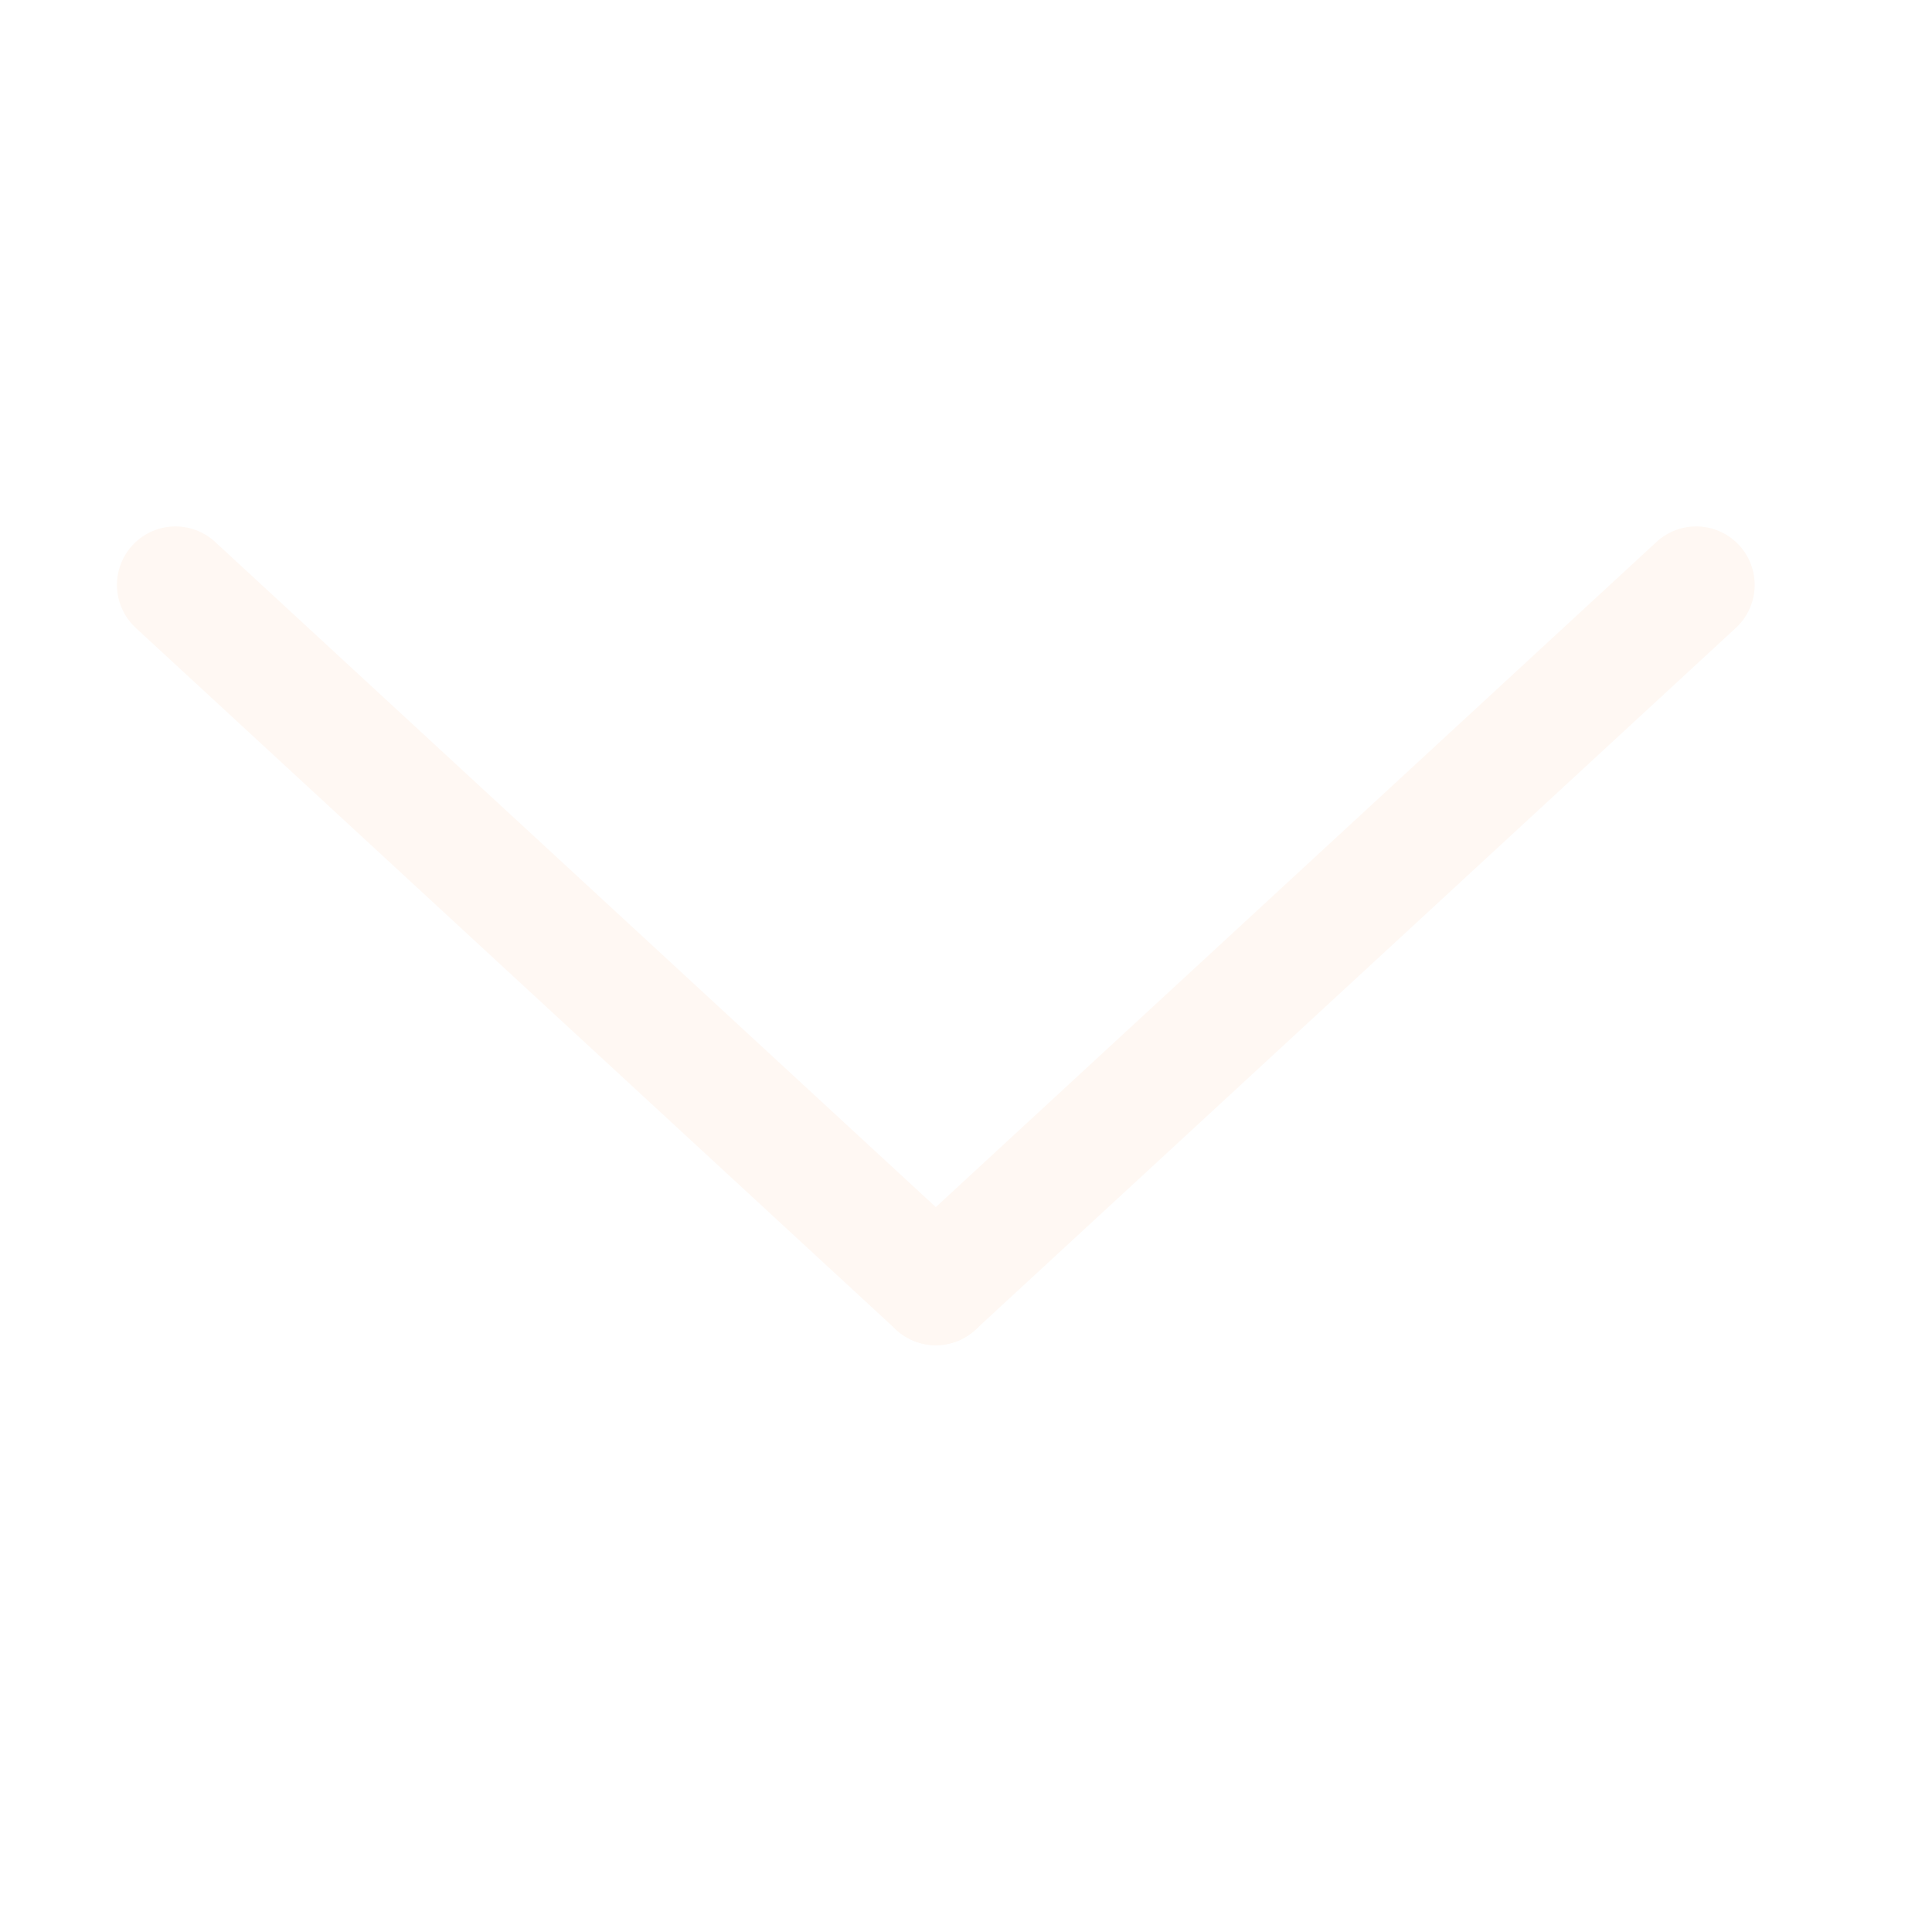
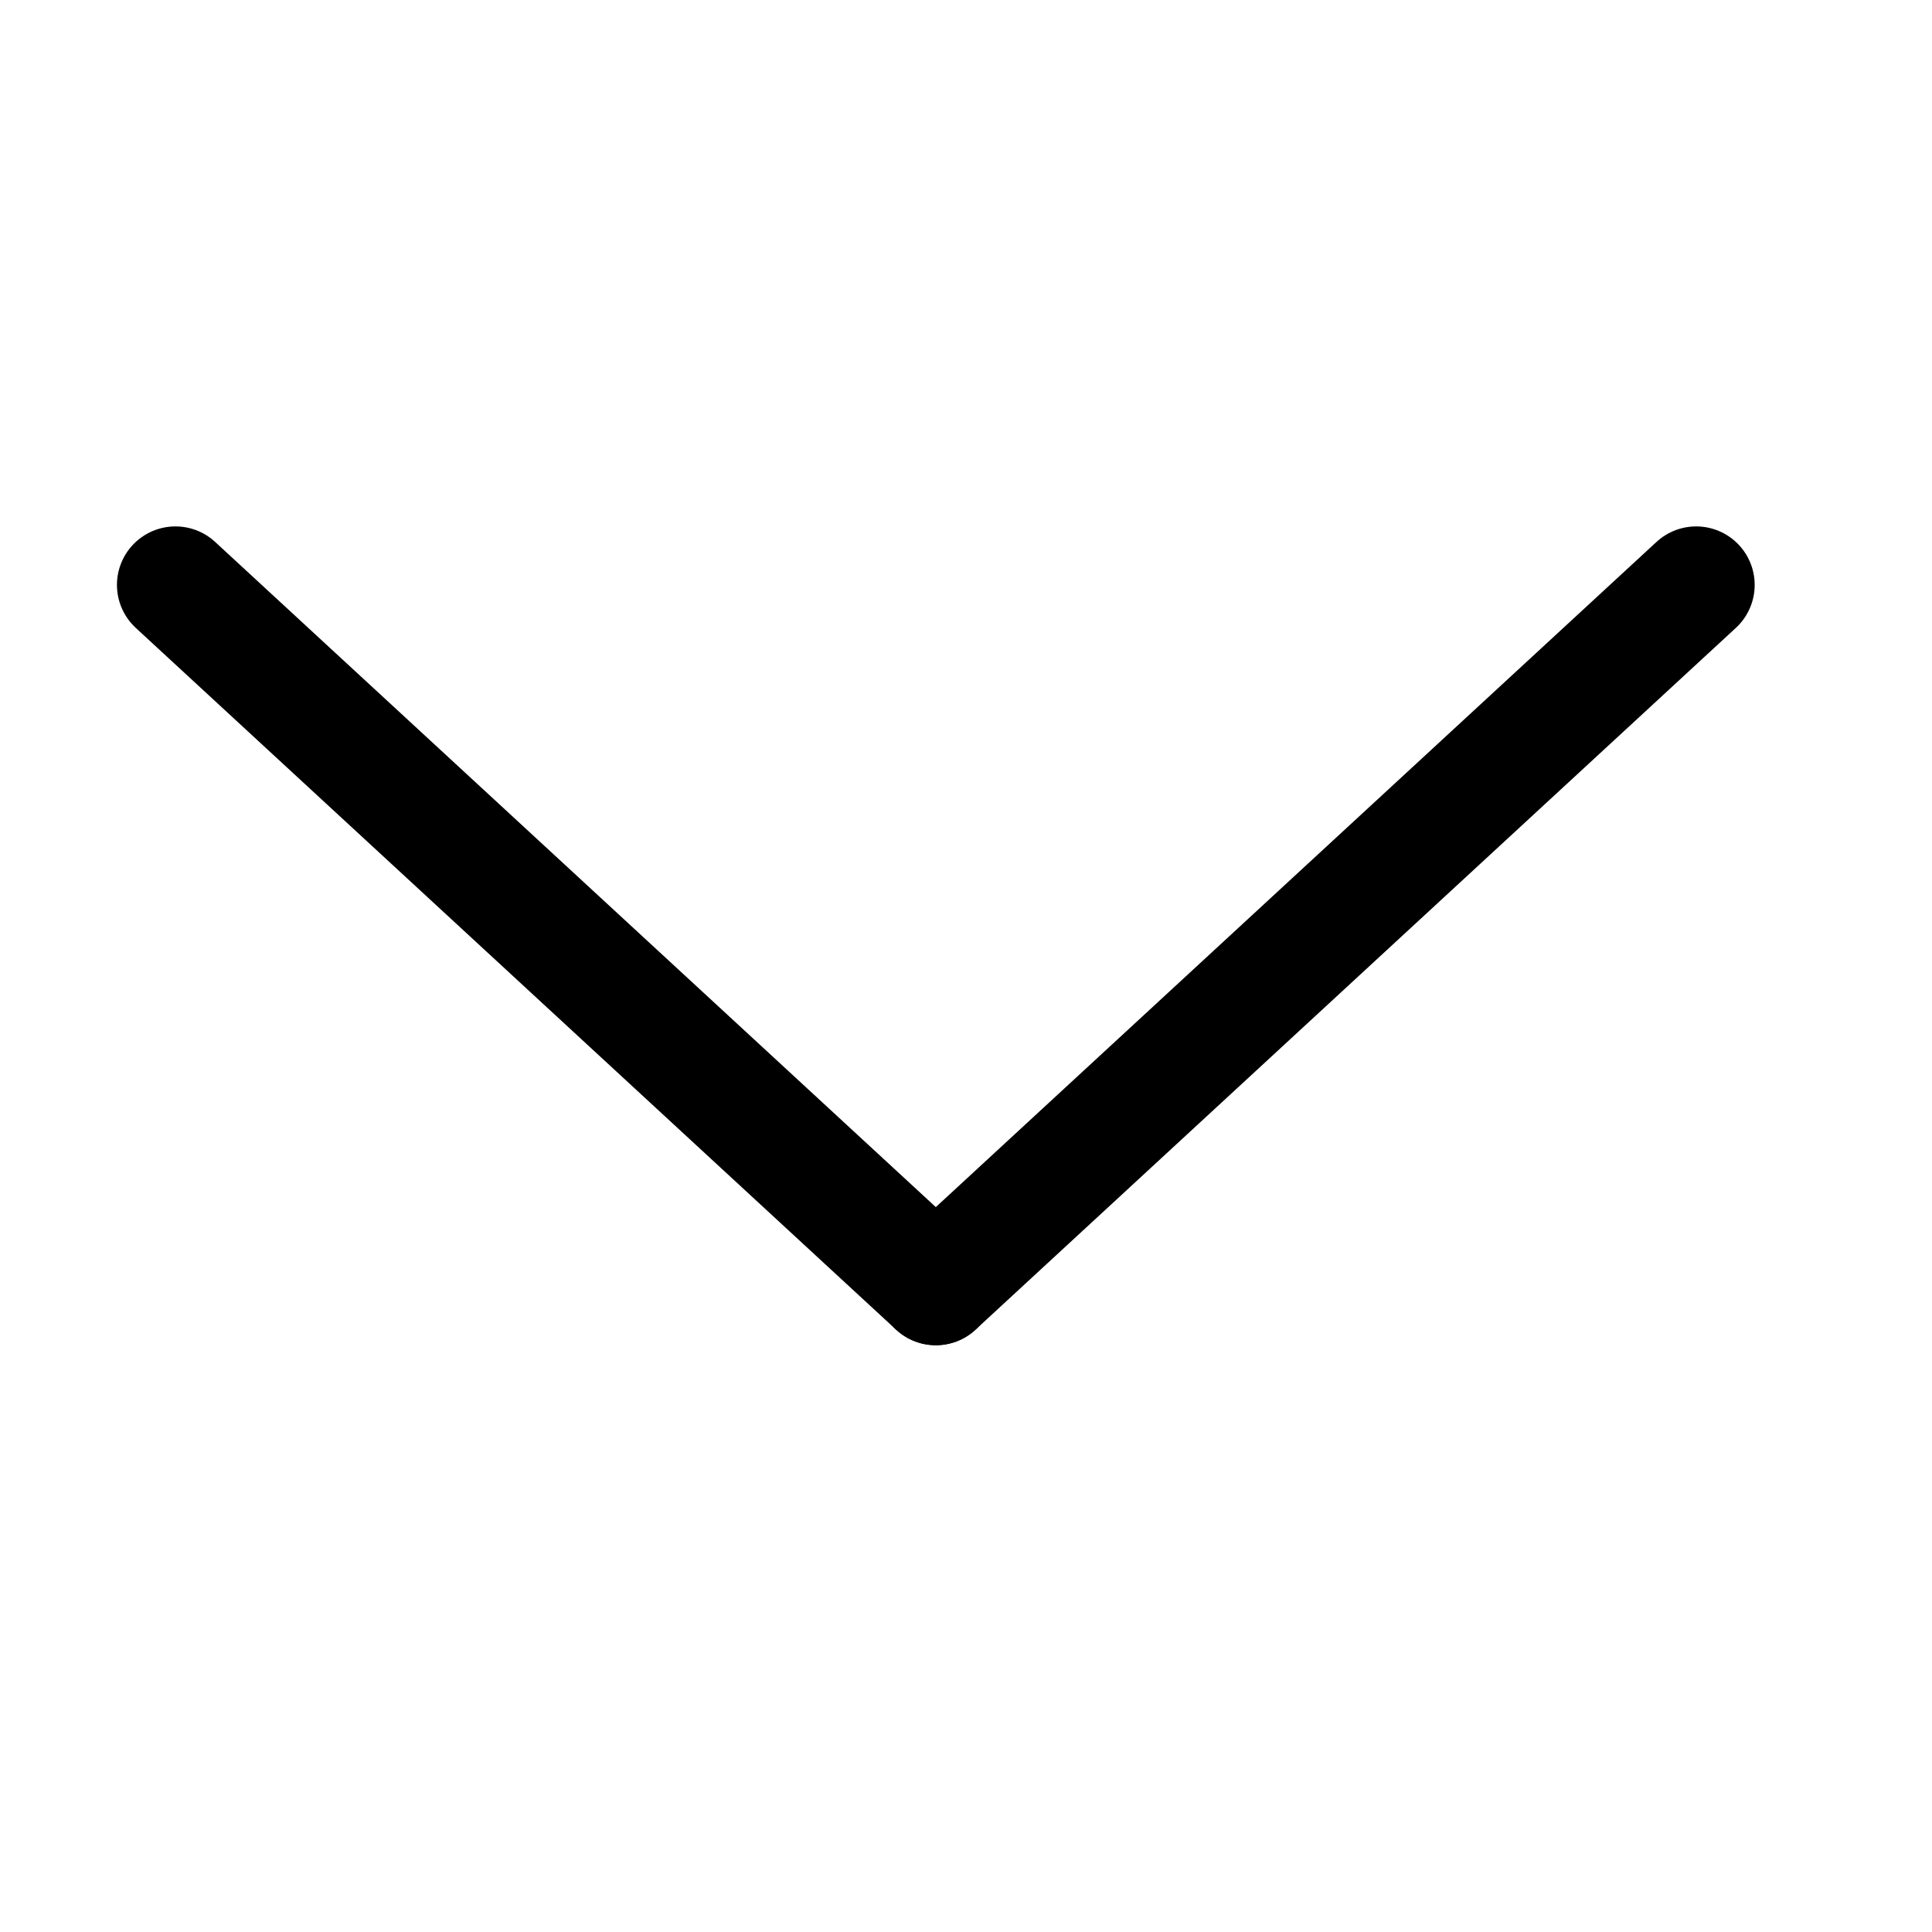
<svg xmlns="http://www.w3.org/2000/svg" width="16" height="16" viewBox="0 0 16 16" fill="none">
-   <path d="M1.453 4.844L7.75 10.656" stroke="#FFF8F3" stroke-width="0.969" stroke-linecap="round" />
-   <path d="M7.75 10.656L14.047 4.844" stroke="#FFF8F3" stroke-width="0.969" stroke-linecap="round" />
+   <path d="M1.453 4.844L7.75 10.656" stroke="currentColor" stroke-width="0.969" stroke-linecap="round" />
+   <path d="M7.75 10.656L14.047 4.844" stroke="currentColor" stroke-width="0.969" stroke-linecap="round" />
</svg>
